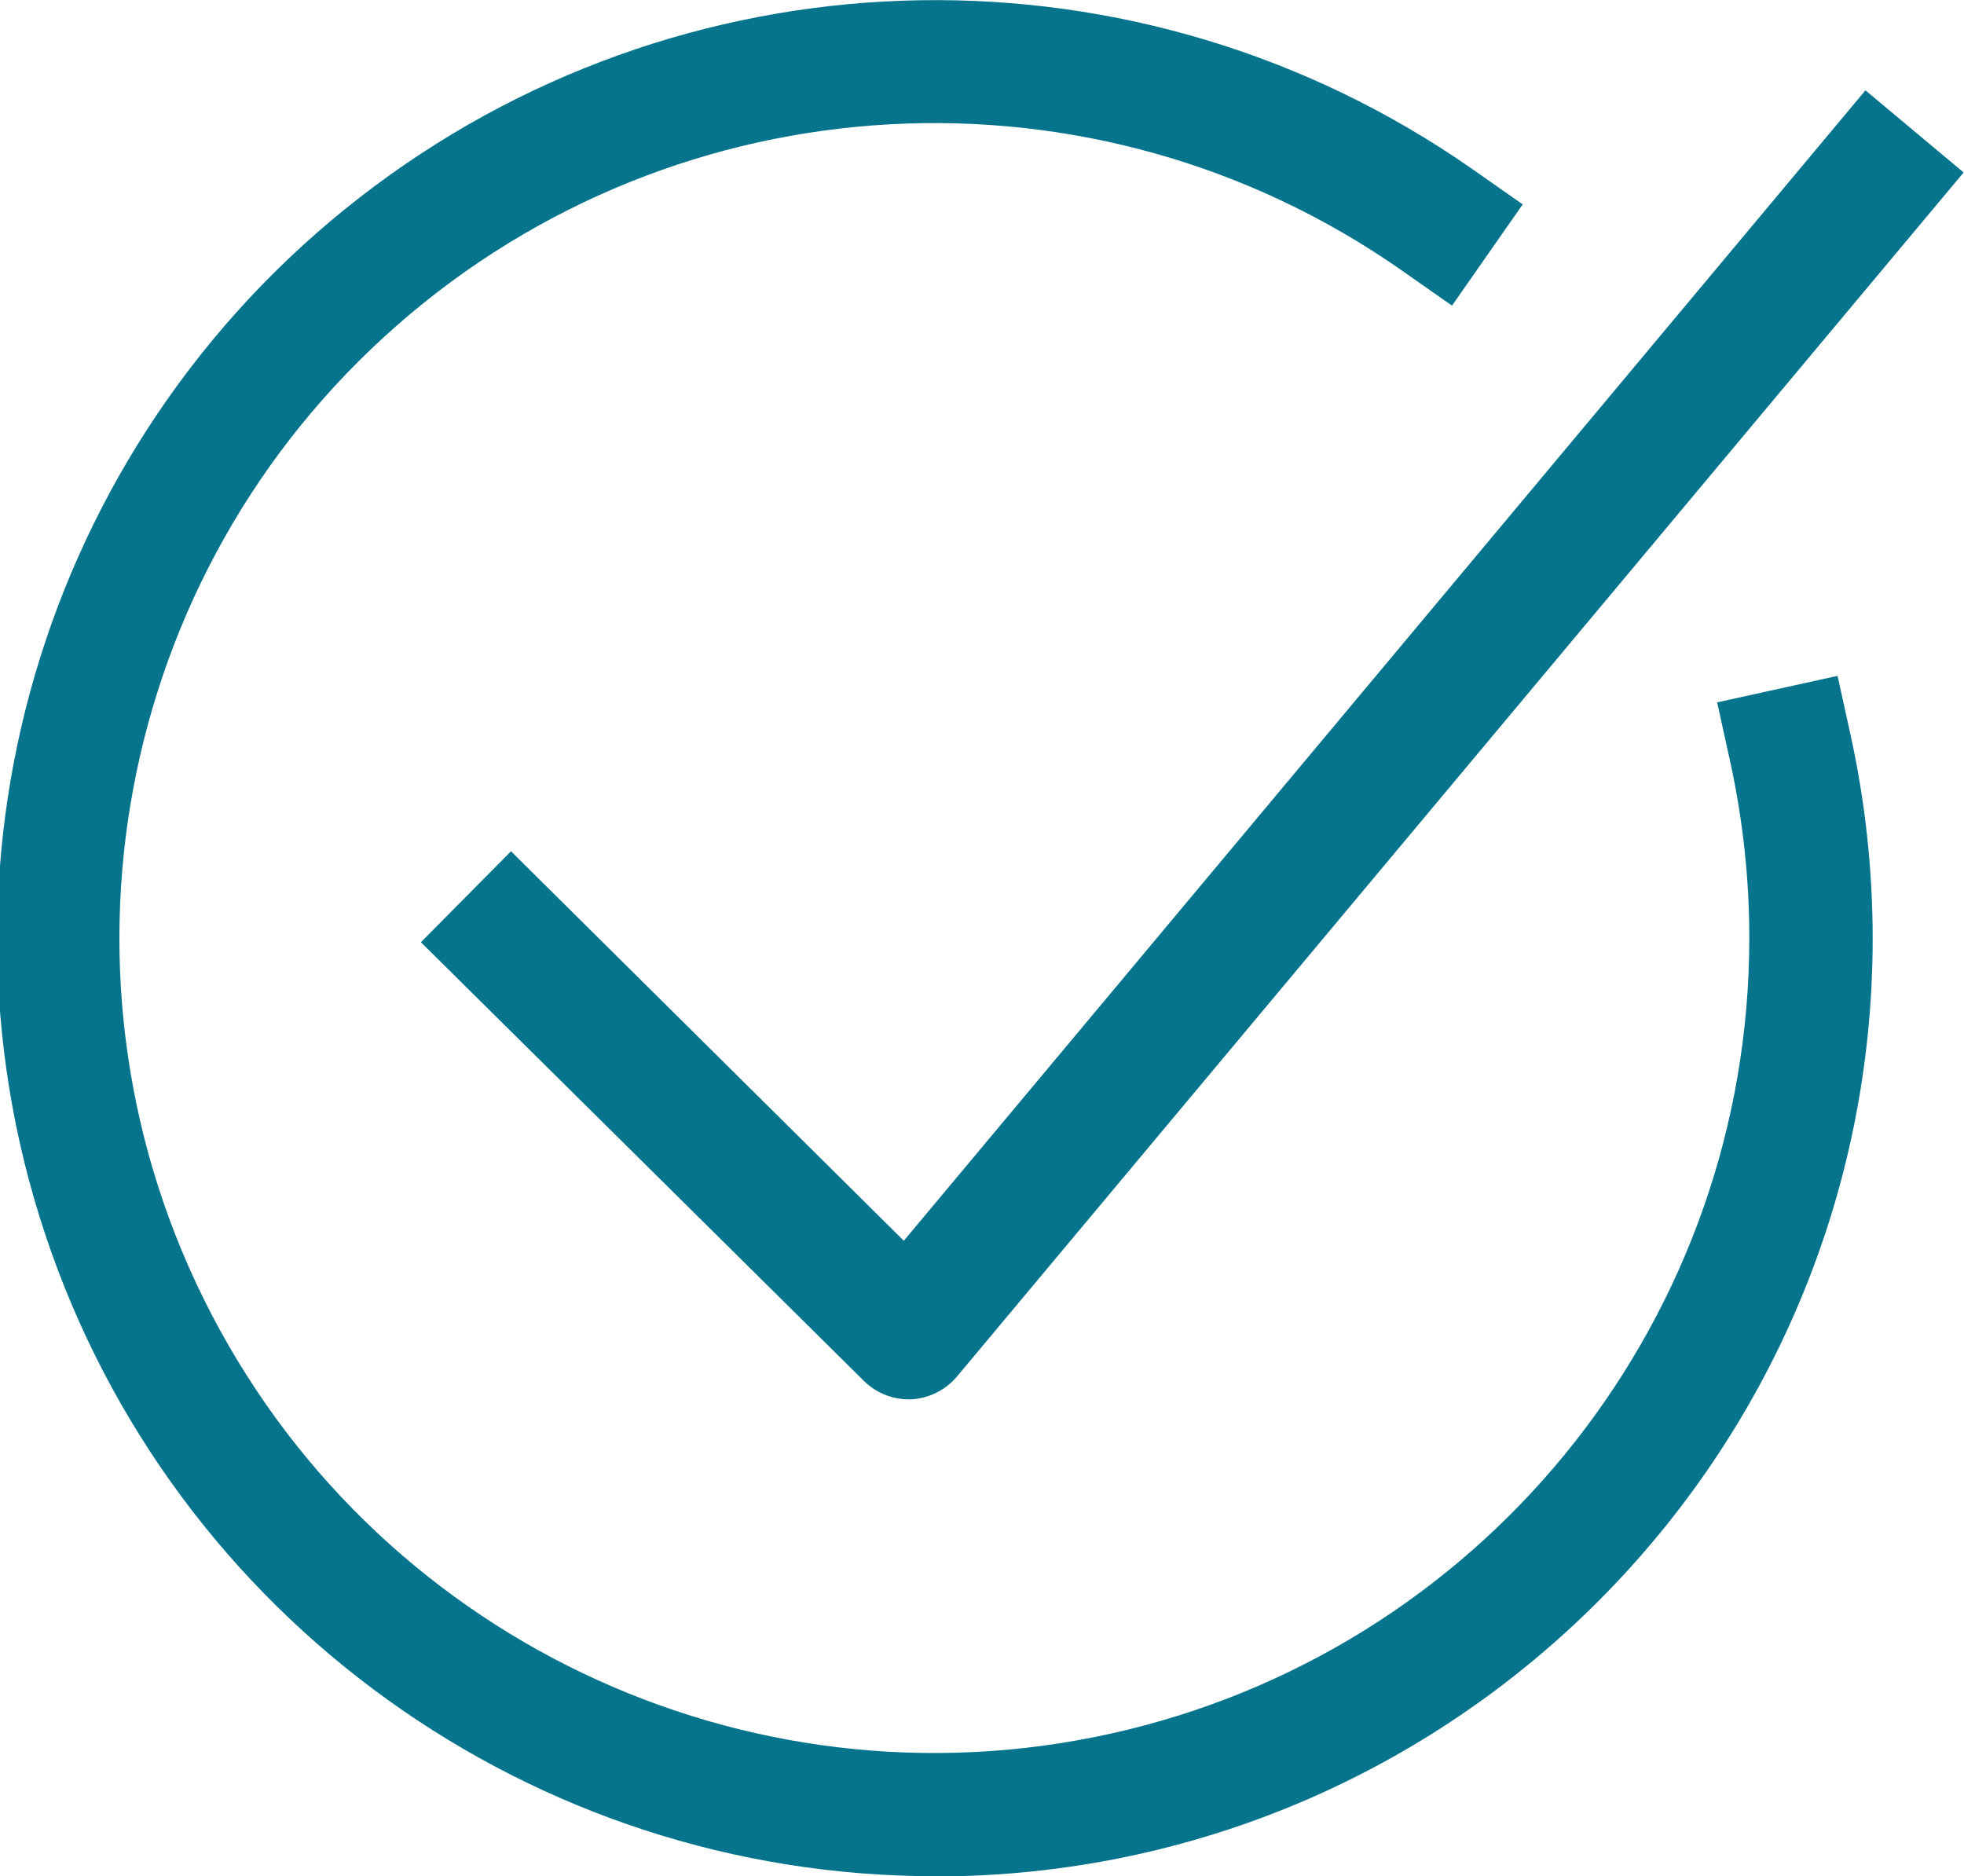
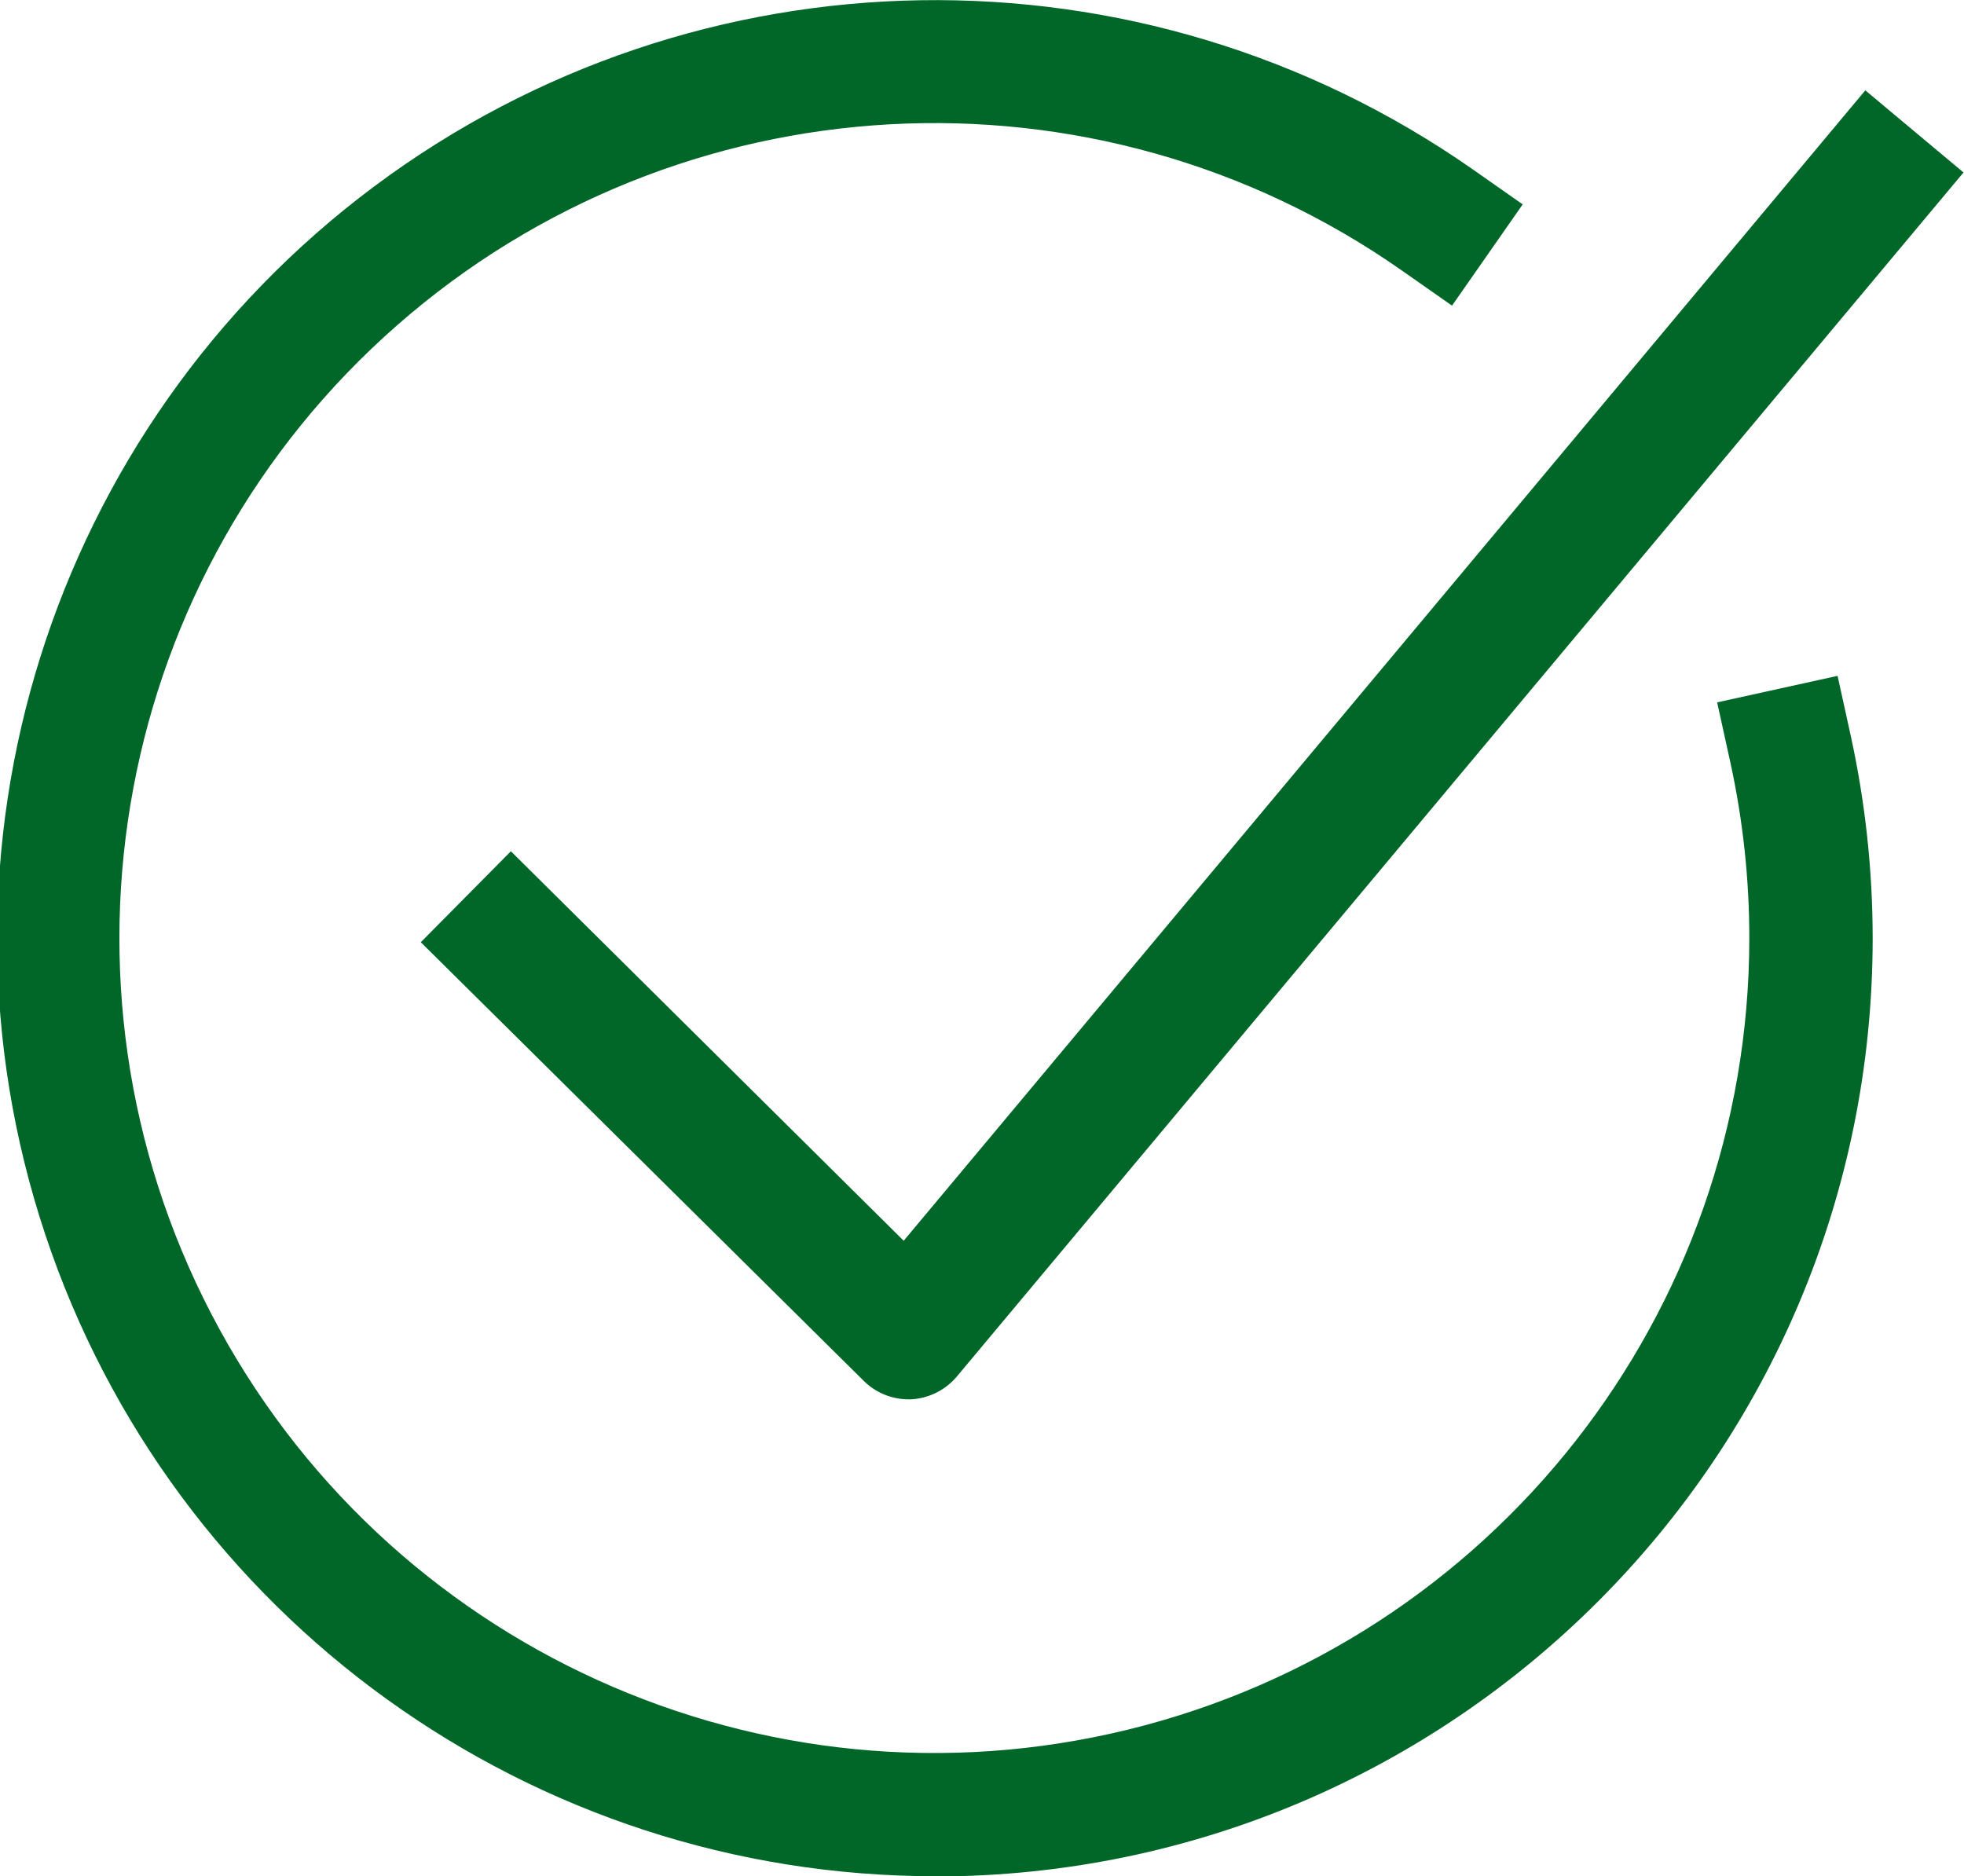
- <svg xmlns="http://www.w3.org/2000/svg" width="16" height="15.283" viewBox="0 0 16 15.283">
-   <defs>
-     <style>.a{fill:#06748c;}</style>
-   </defs>
-   <g transform="translate(-148.18 60.293)">
-     <path class="a" d="M489.657,305.9a7.642,7.642,0,1,1,4.366-13.908l.411.288-.576.825-.411-.288a6.639,6.639,0,1,0,2.833,5.443,6.7,6.7,0,0,0-.154-1.432l-.108-.491.981-.216.108.491a7.742,7.742,0,0,1,.178,1.648,7.644,7.644,0,0,1-7.628,7.642" transform="translate(-333.849 -350.908)" />
-     <path class="a" d="M492.959,302.548a.52.52,0,0,1-.367-.151l-3.608-3.573.734-.741,3.2,3.173,7.834-9.372.8.669-8.2,9.808a.524.524,0,0,1-.376.187h-.024" transform="translate(-337.375 -351.441)" />
-   </g>
+ <svg xmlns="http://www.w3.org/2000/svg" id="icon_done" width="16" height="15.283" viewBox="0 0 16 15.283">
+   <path id="Trazado_56" data-name="Trazado 56" d="M489.657,305.9a7.642,7.642,0,1,1,4.366-13.908l.411.288-.576.825-.411-.288a6.639,6.639,0,1,0,2.833,5.443,6.7,6.7,0,0,0-.154-1.432l-.108-.491.981-.216.108.491a7.742,7.742,0,0,1,.178,1.648,7.644,7.644,0,0,1-7.628,7.642" transform="translate(-482.029 -290.615)" fill="#006729" />
+   <path id="Trazado_57" data-name="Trazado 57" d="M492.959,302.548a.52.52,0,0,1-.367-.151l-3.608-3.573.734-.741,3.2,3.173,7.834-9.372.8.669-8.2,9.808a.524.524,0,0,1-.376.187h-.024" transform="translate(-485.556 -291.148)" fill="#006729" />
</svg>
